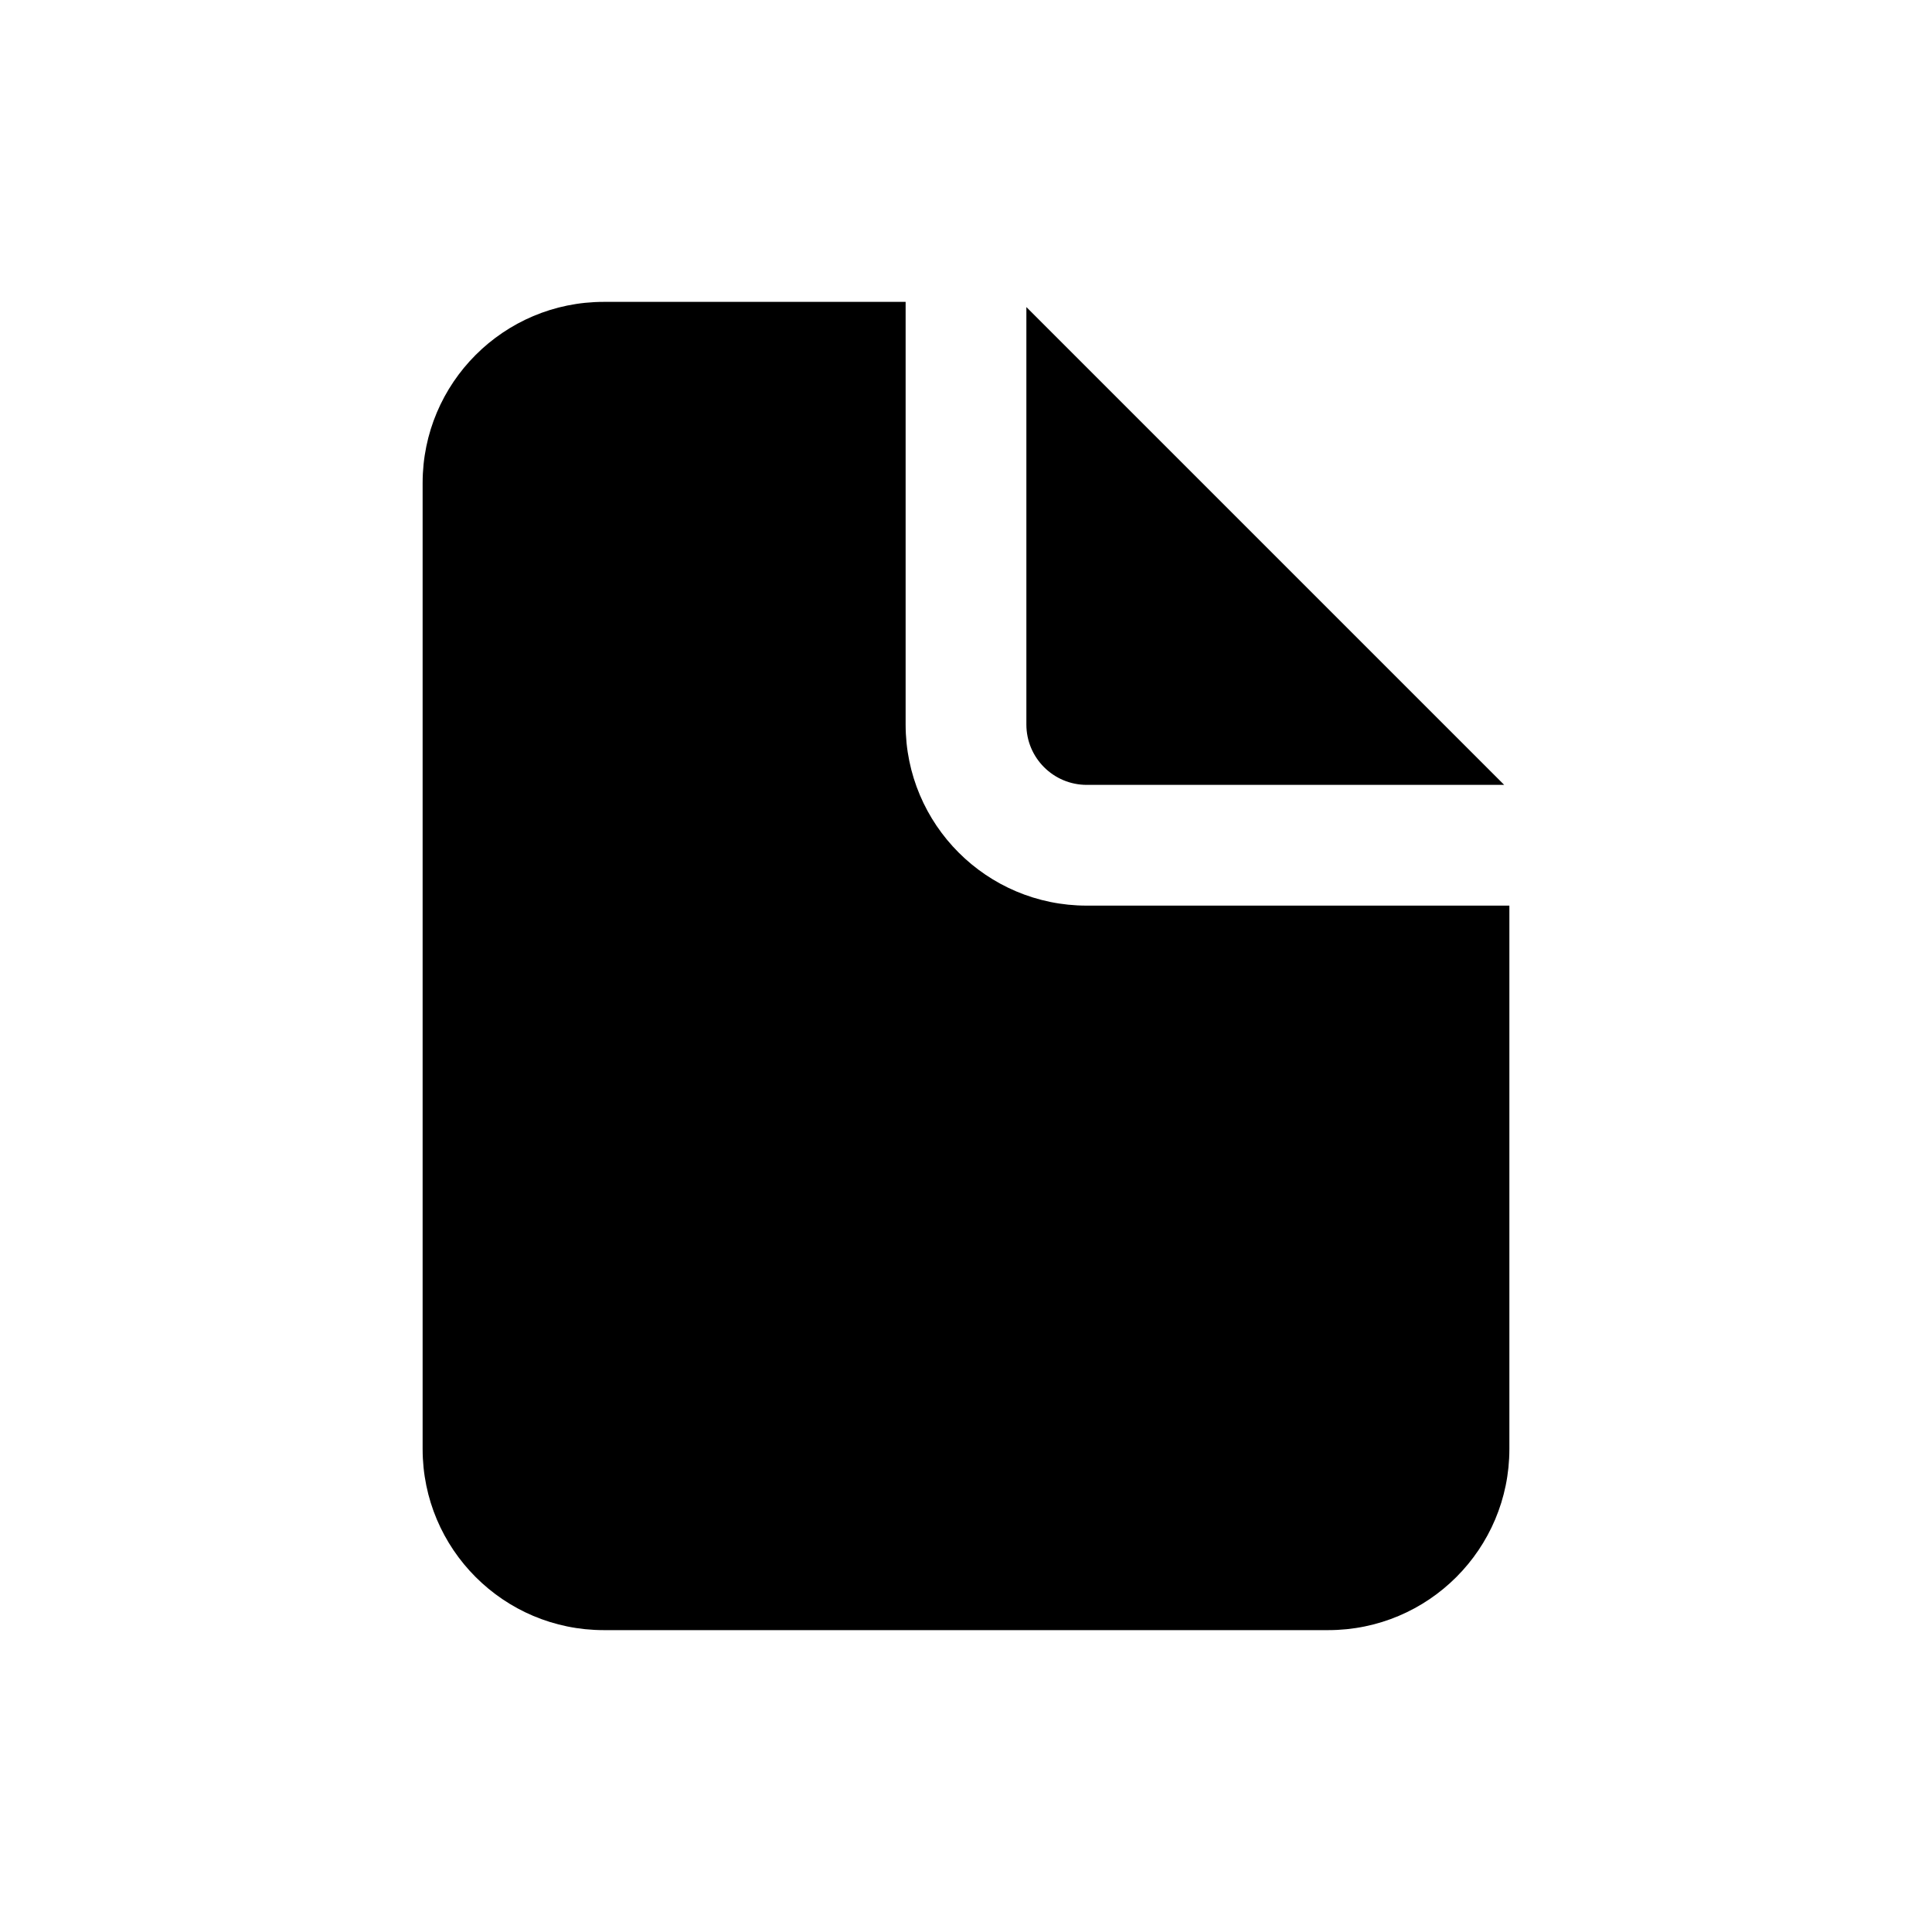
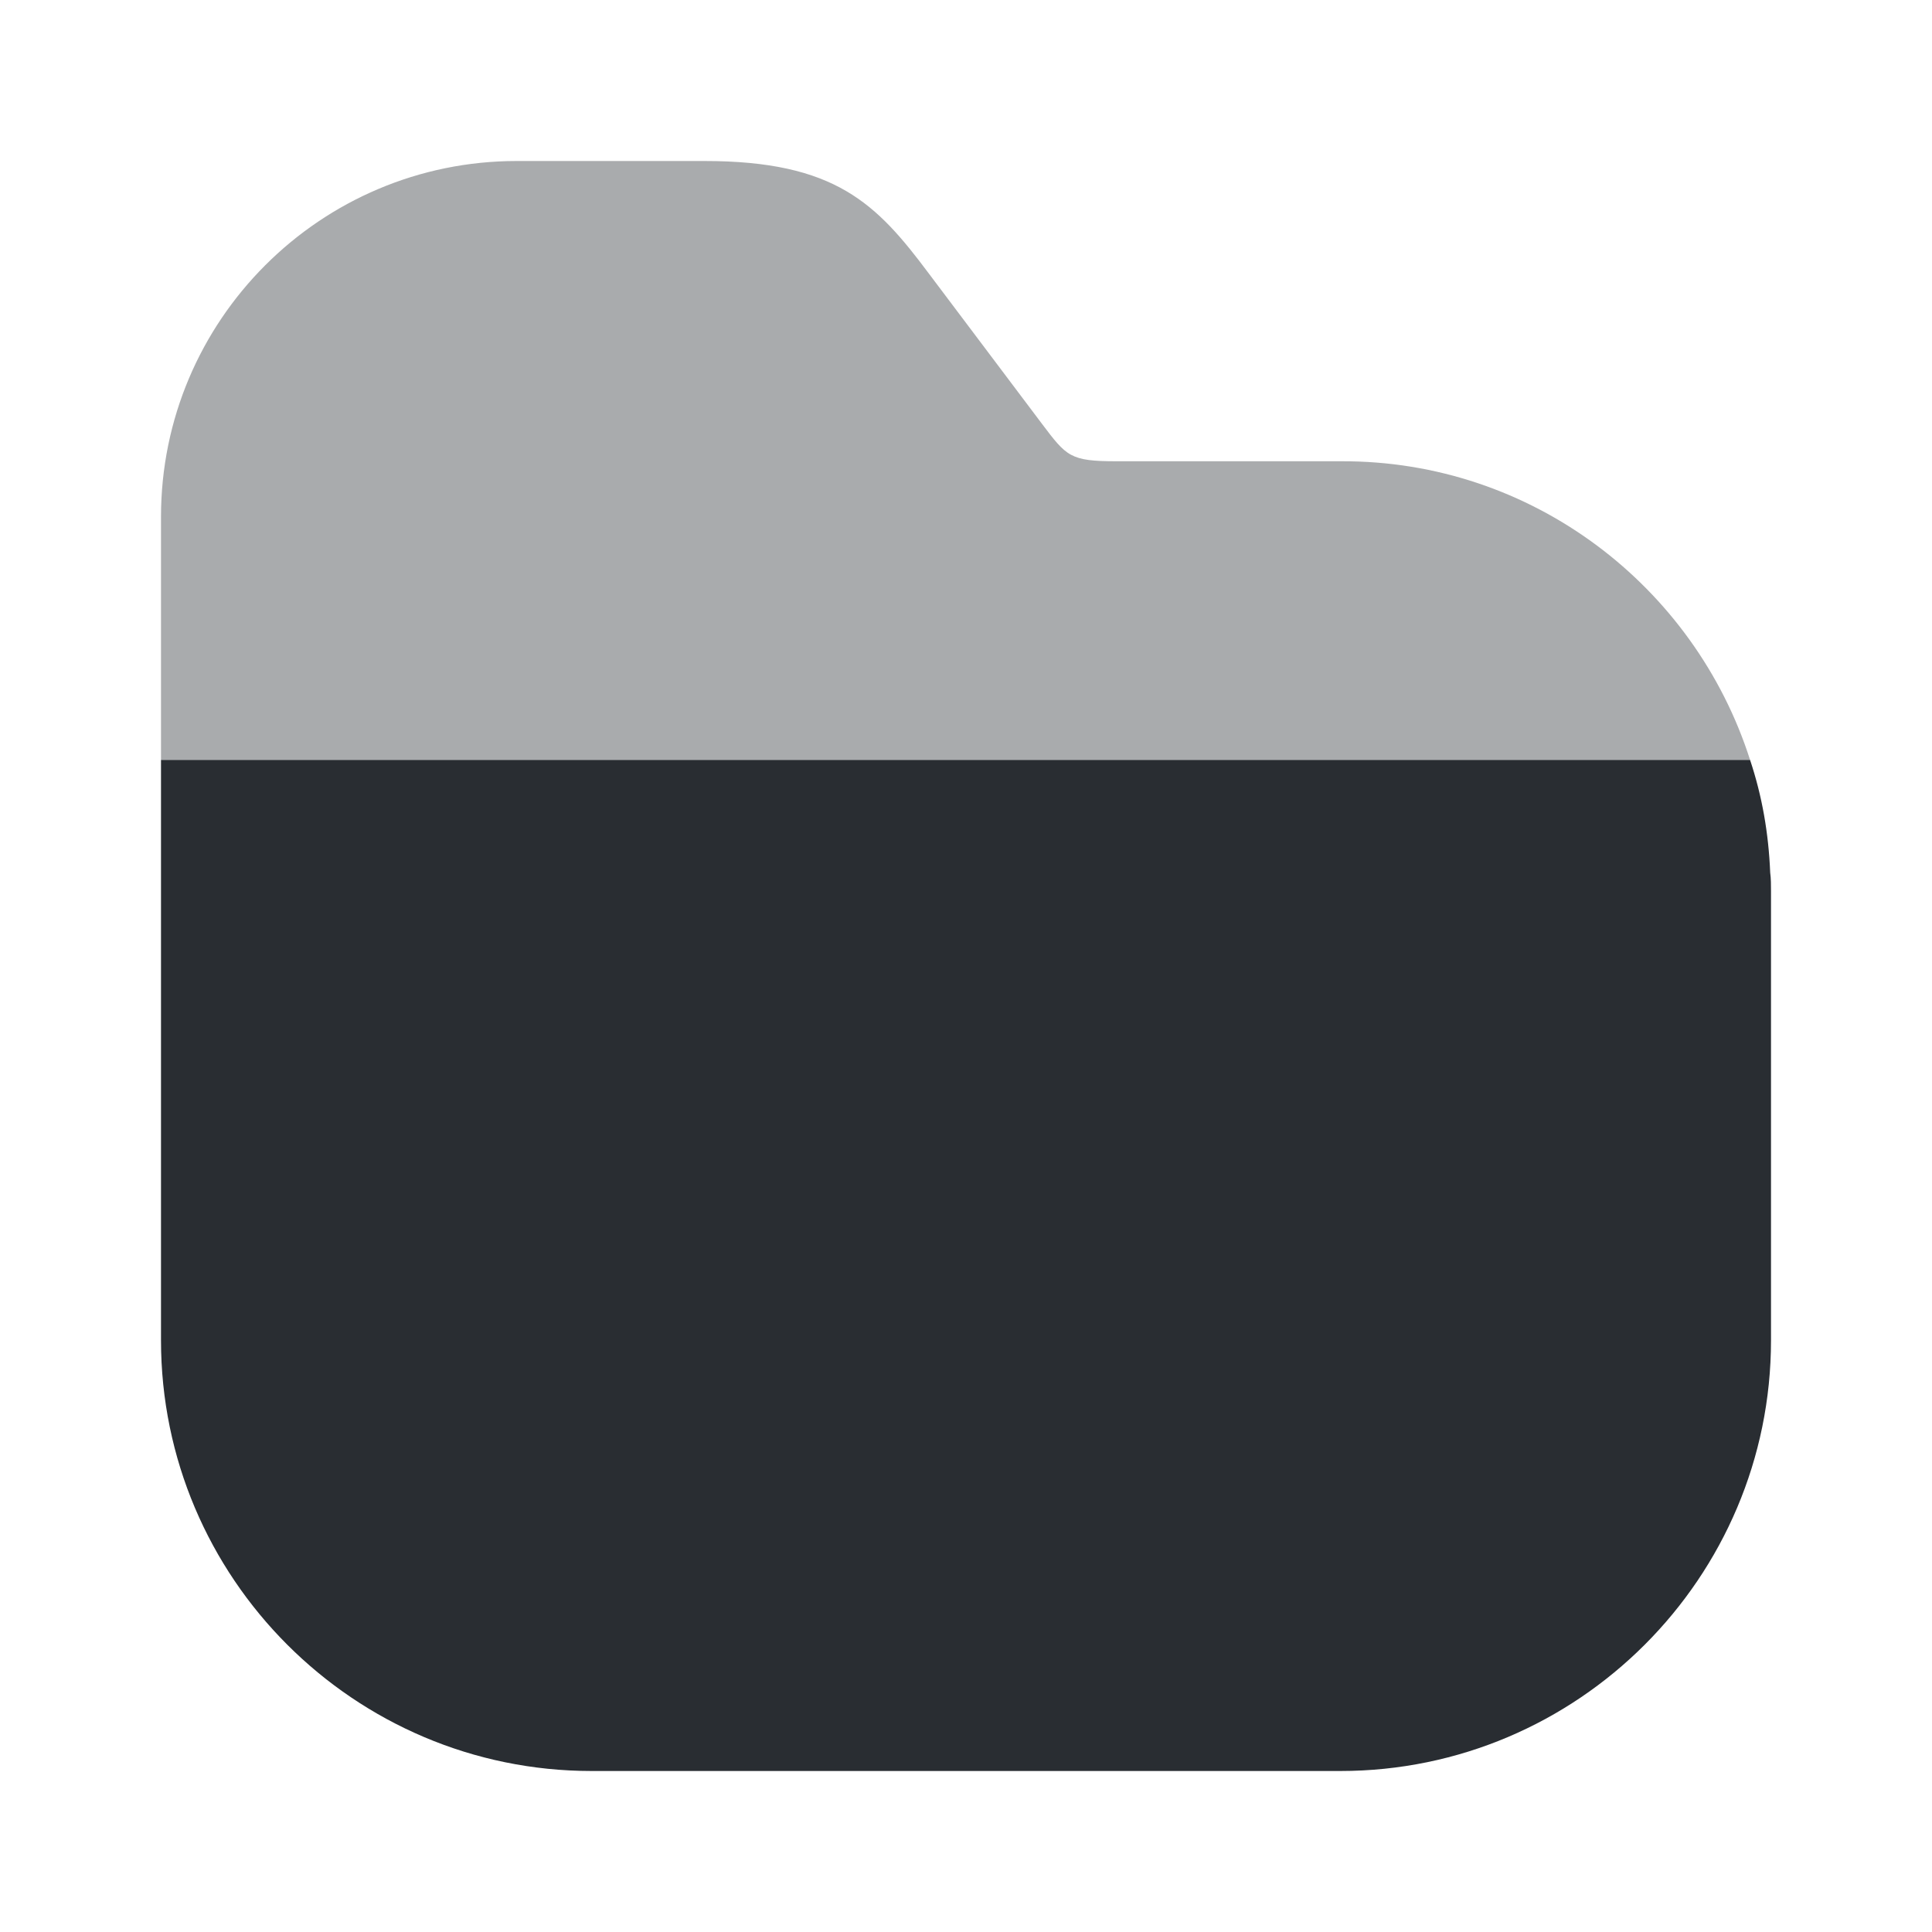
- <svg xmlns="http://www.w3.org/2000/svg" x="0px" y="0px" width="40" height="40" viewBox="0 0 64 64">
-   <path d="M 20 10 C 16.686 10 14 12.686 14 16 L 14 48 C 14 51.314 16.686 54 20 54 L 44 54 C 47.314 54 50 51.314 50 48 L 50 30 L 36 30 C 32.686 30 30 27.314 30 24 L 30 10 L 20 10 z M 34 10.172 L 34 24 C 34 25.105 34.896 26 36 26 L 49.828 26 L 34 10.172 z" />
+ <svg xmlns="http://www.w3.org/2000/svg" width="30" height="30" viewBox="0 0 24 24" fill="none">
+   <g id="SVGRepo_bgCarrier" stroke-width="0" />
+   <g id="SVGRepo_tracerCarrier" stroke-linecap="round" stroke-linejoin="round" />
+   <g id="SVGRepo_iconCarrier">
+     <path d="M22 11.07V16.65C22 19.6 19.6 22 16.65 22H7.35C4.4 22 2 19.6 2 16.65V9.44H21.74C21.89 9.89 21.97 10.35 21.99 10.84C22 10.91 22 11 22 11.07Z" fill="#292D32" />
+     <path opacity="0.4" d="M21.74 9.44H2V6.42C2 3.98 3.98 2 6.42 2H8.75C10.38 2 10.89 2.53 11.54 3.4L12.94 5.26C13.25 5.67 13.29 5.73 13.87 5.73H16.66C19.03 5.72 21.05 7.28 21.74 9.44Z" fill="#292D32" />
+   </g>
</svg>
